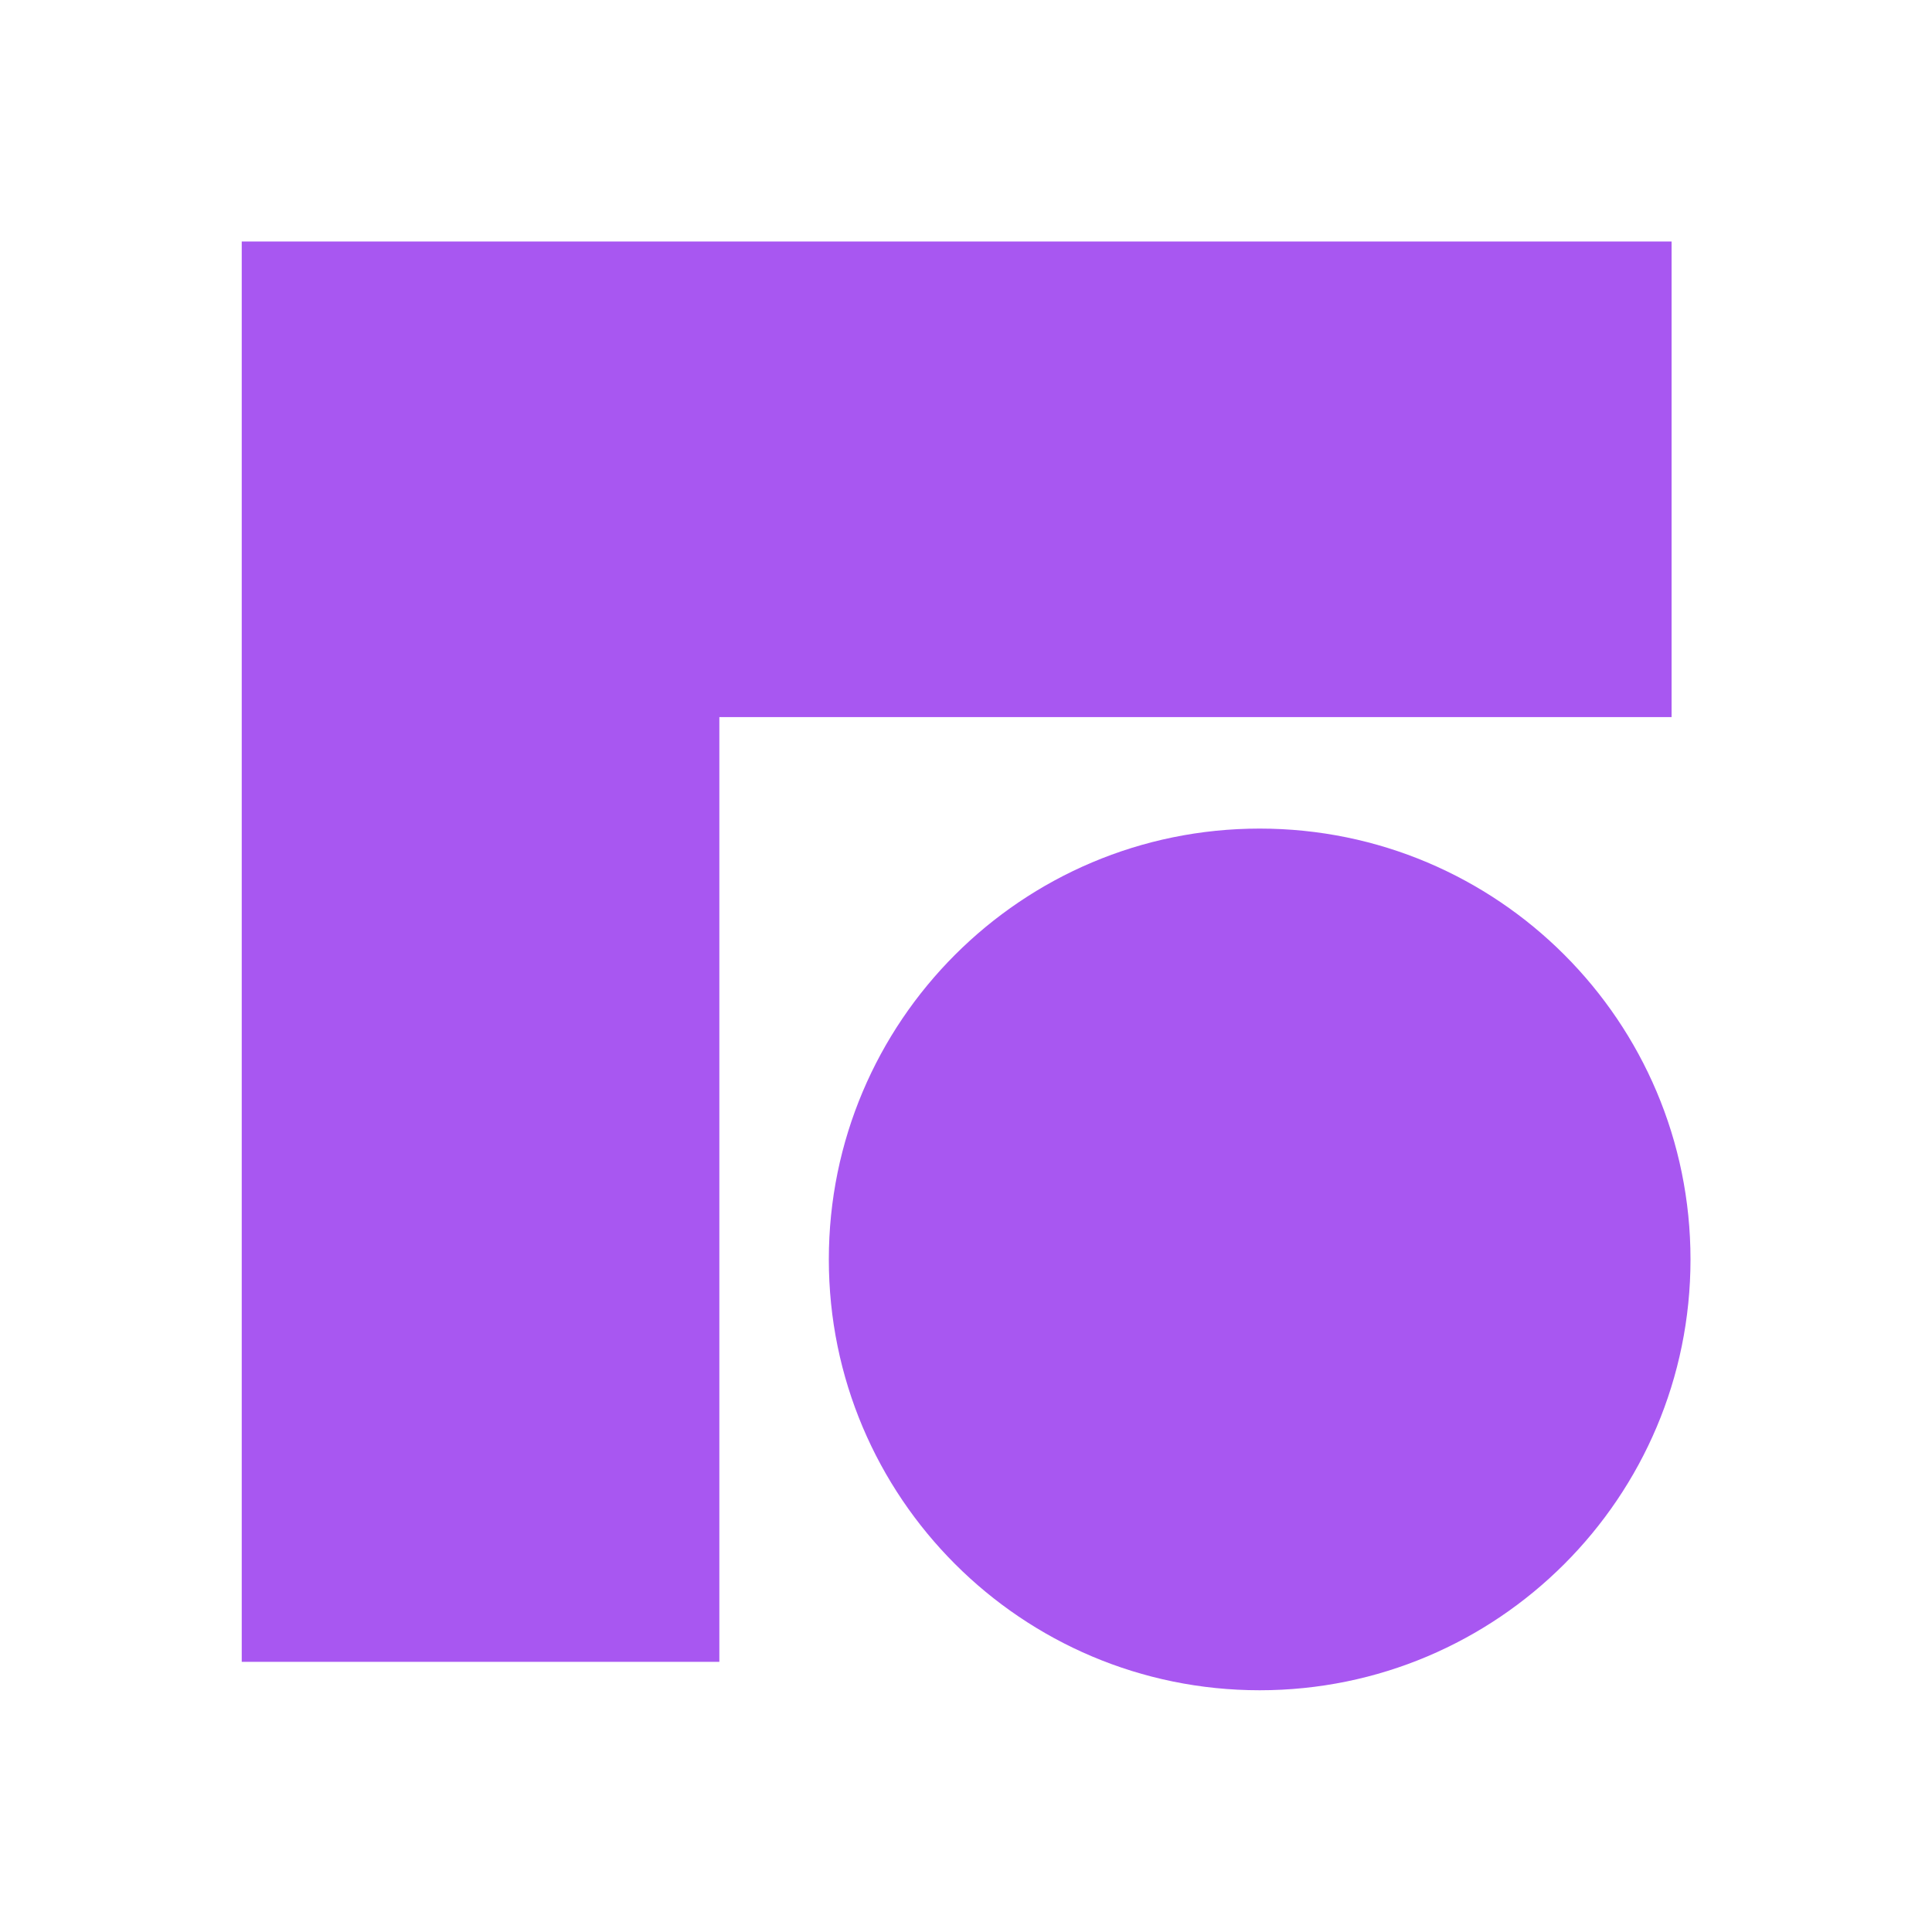
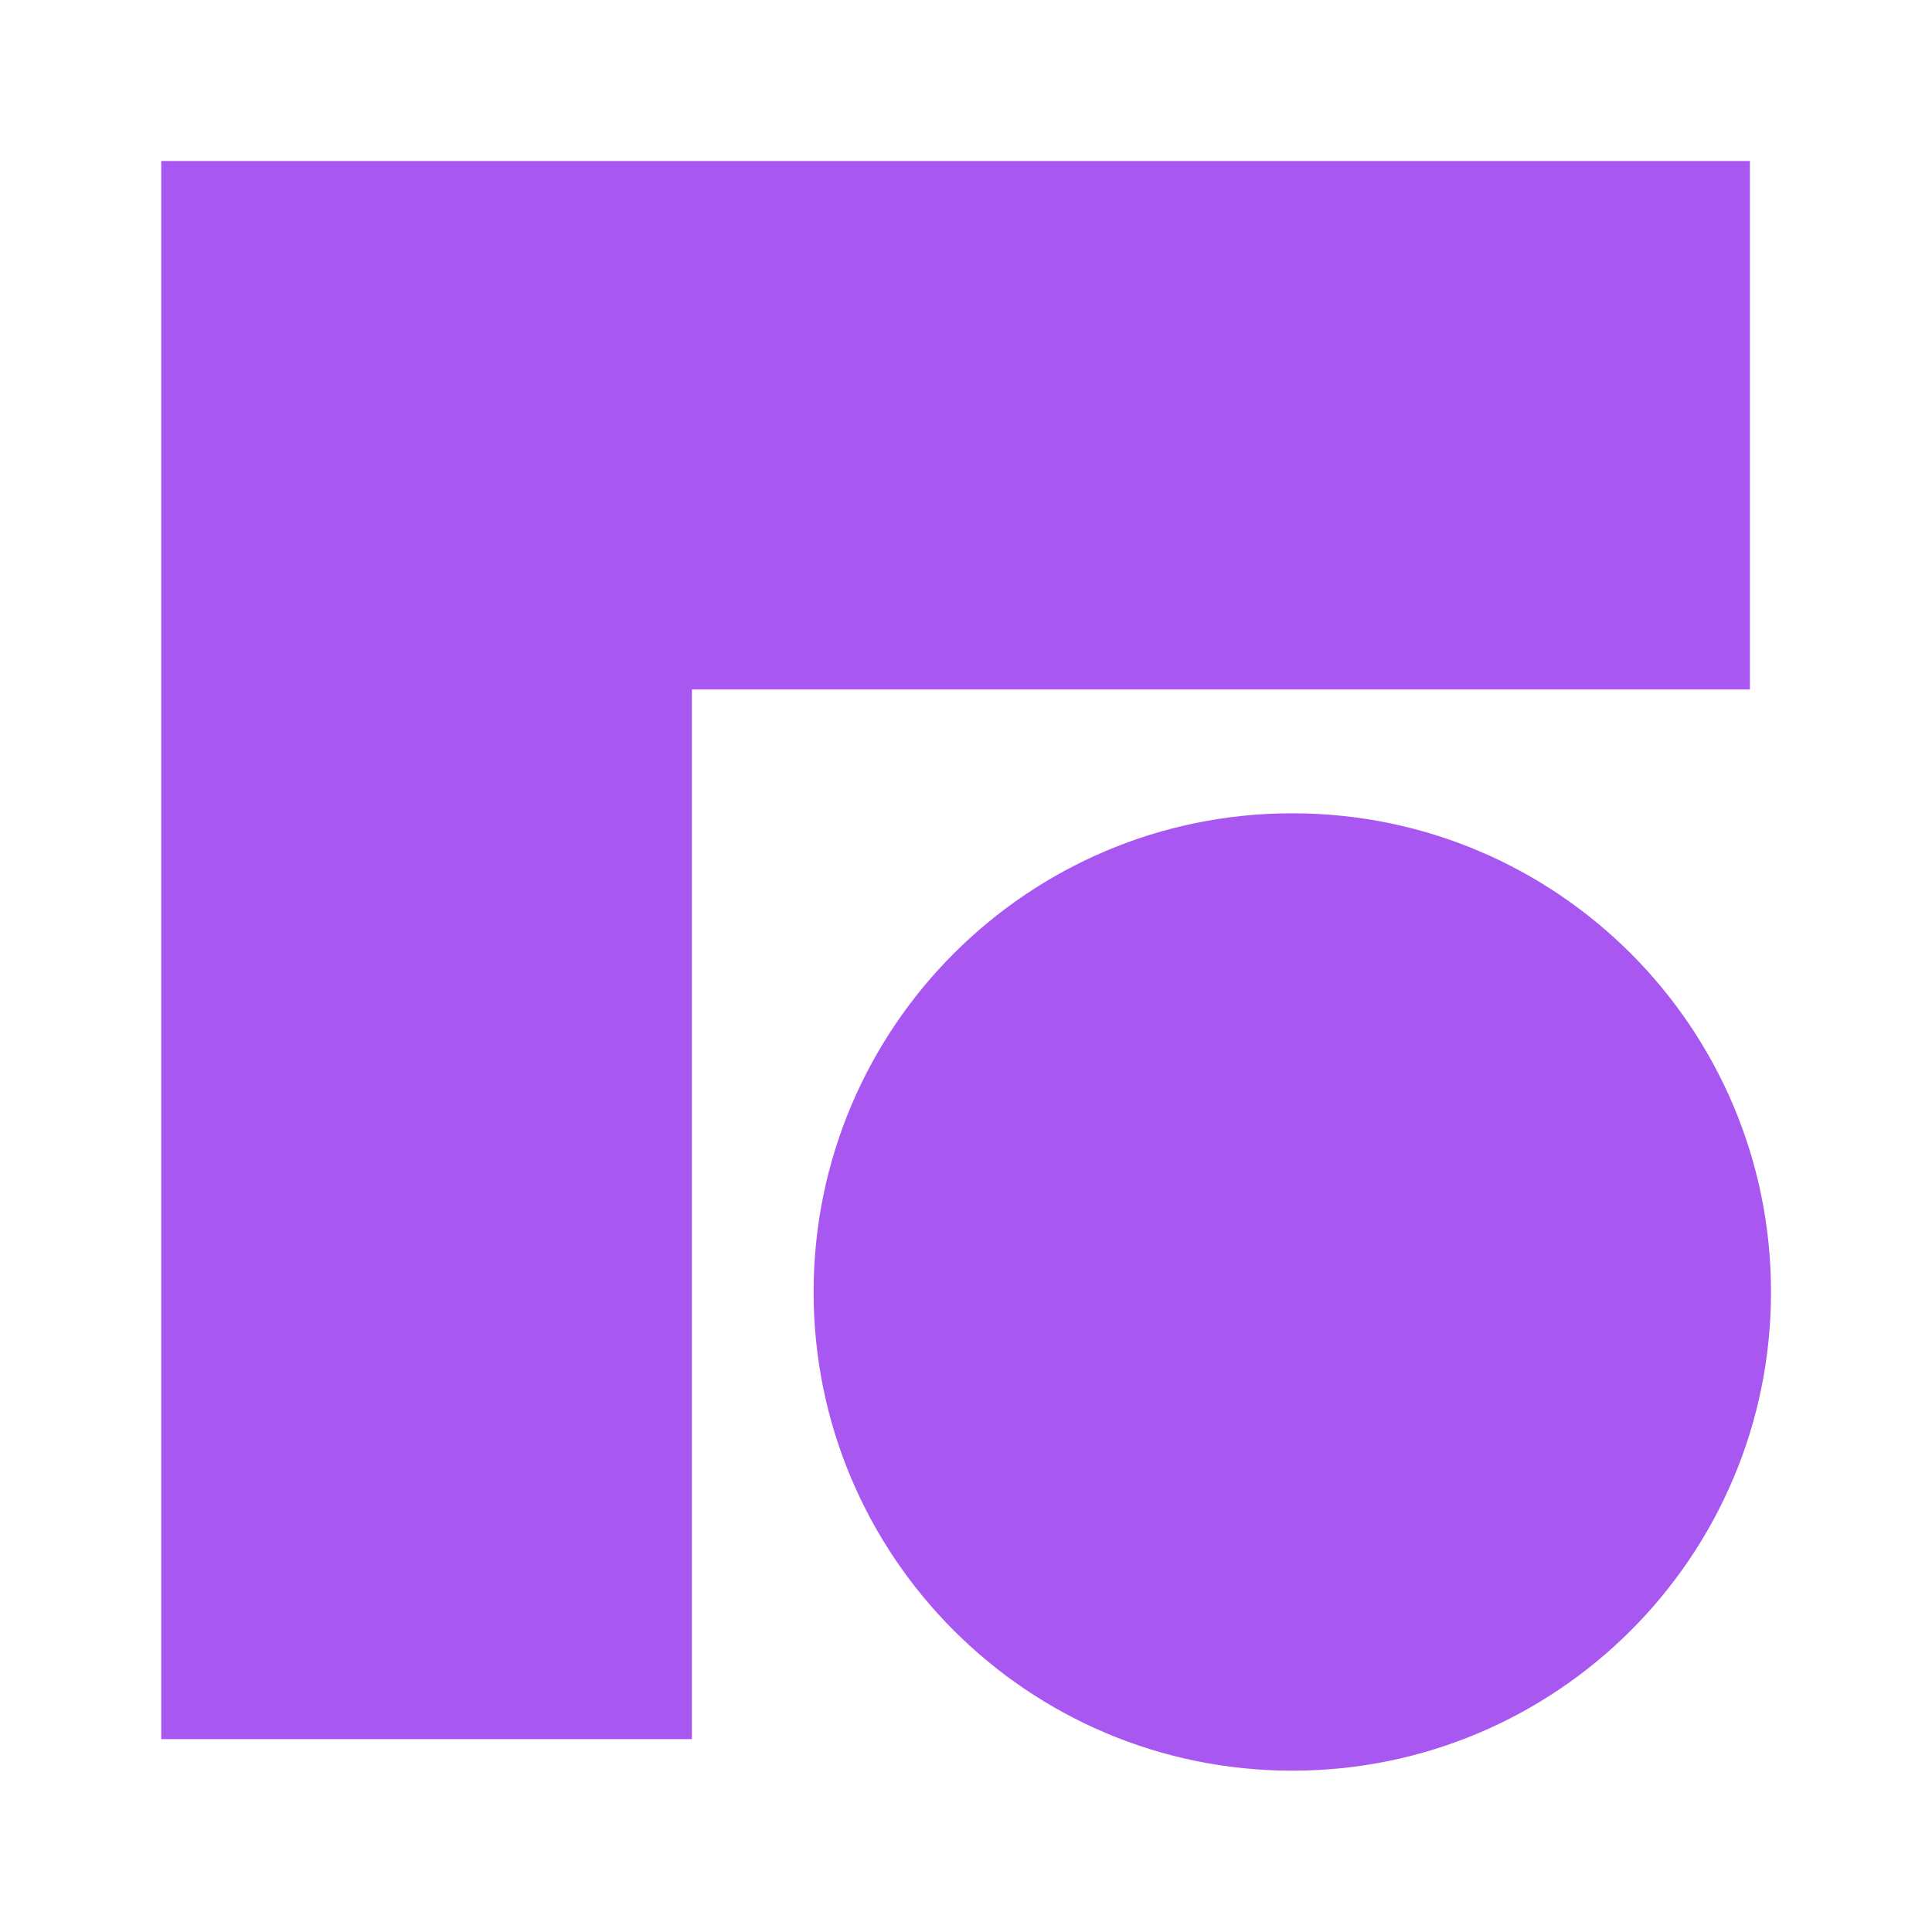
<svg xmlns="http://www.w3.org/2000/svg" width="24" height="24" viewBox="0 0 24 24" fill="none">
-   <path d="M3.003 20.644H8.936V8.908H20.765V3H3.003V20.644Z" fill="#A857F1" />
-   <path d="M15.648 20.997C18.604 20.997 21 18.6 21 15.645C21 12.689 18.604 10.293 15.648 10.293C12.693 10.293 10.296 12.689 10.296 15.645C10.296 18.6 12.693 20.997 15.648 20.997Z" fill="#A857F1" />
+   <path d="M2.003 21.604H8.595V8.565H21.738V2H2.003V21.604Z" fill="#A857F1" />
+   <path d="M16.053 21.996C19.338 21.996 22 19.334 22 16.05C22 12.765 19.338 10.103 16.053 10.103C12.769 10.103 10.107 12.765 10.107 16.05C10.107 19.334 12.769 21.996 16.053 21.996Z" fill="#A857F1" />
</svg>
